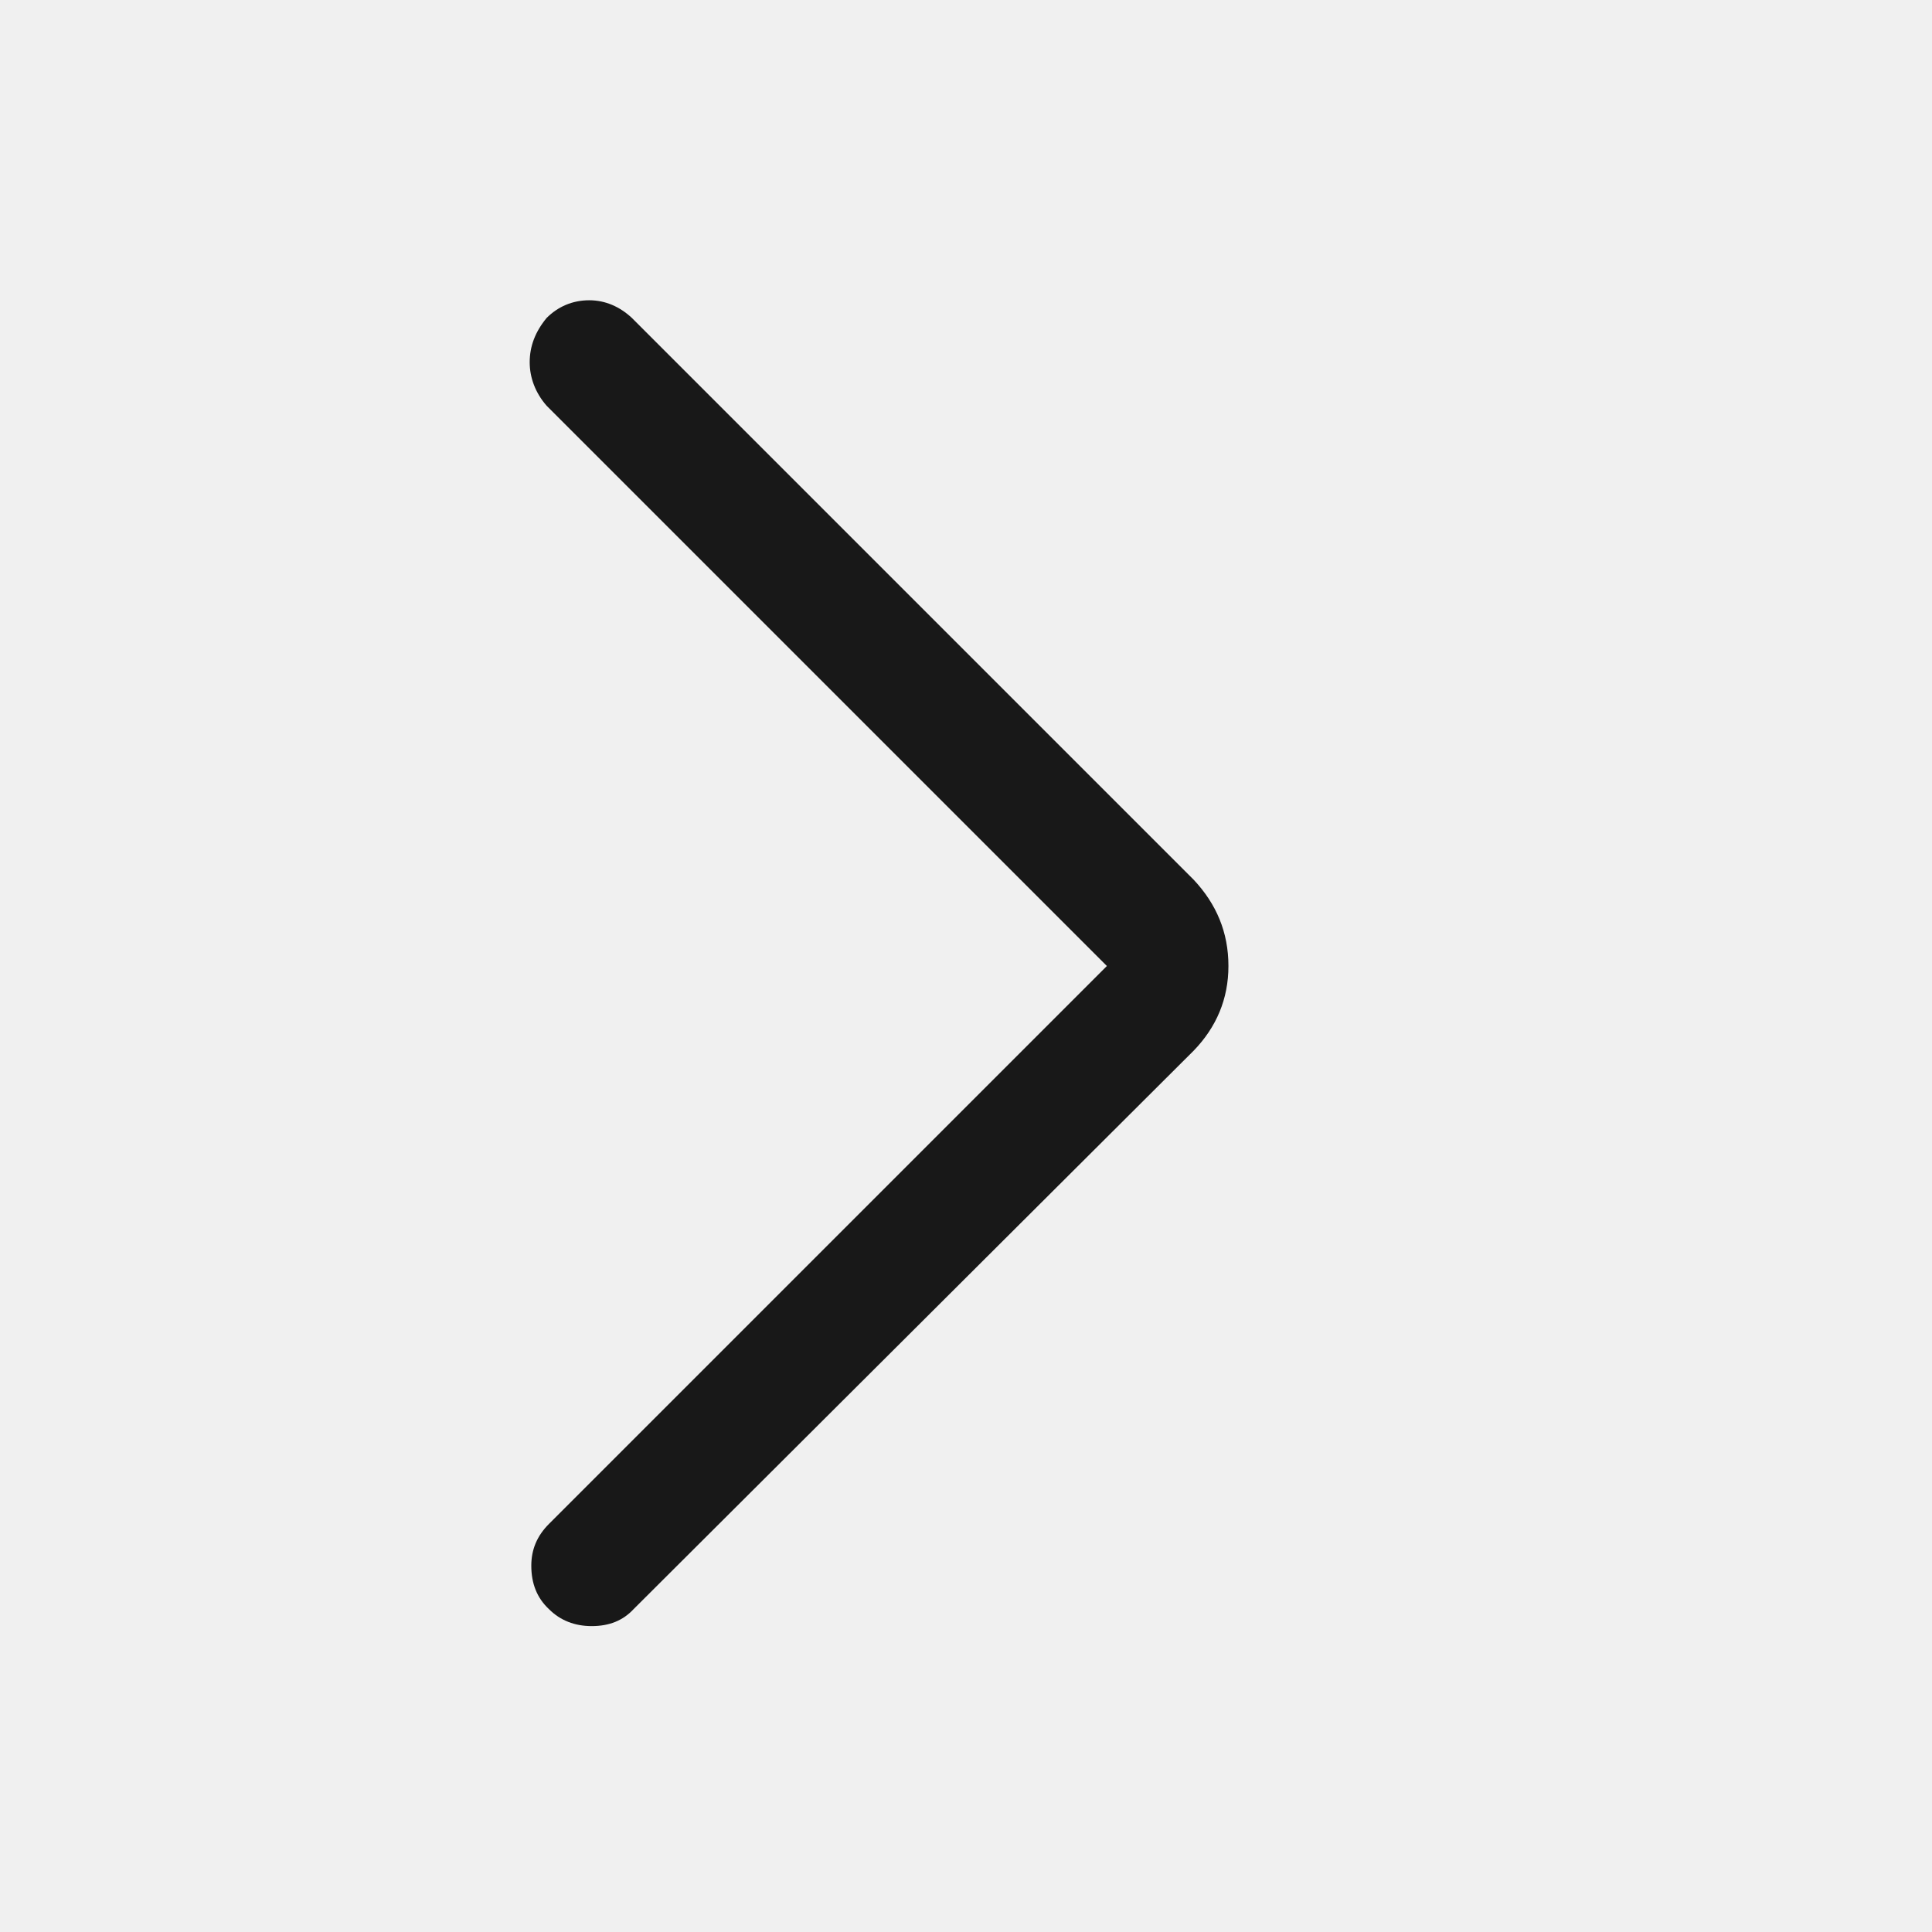
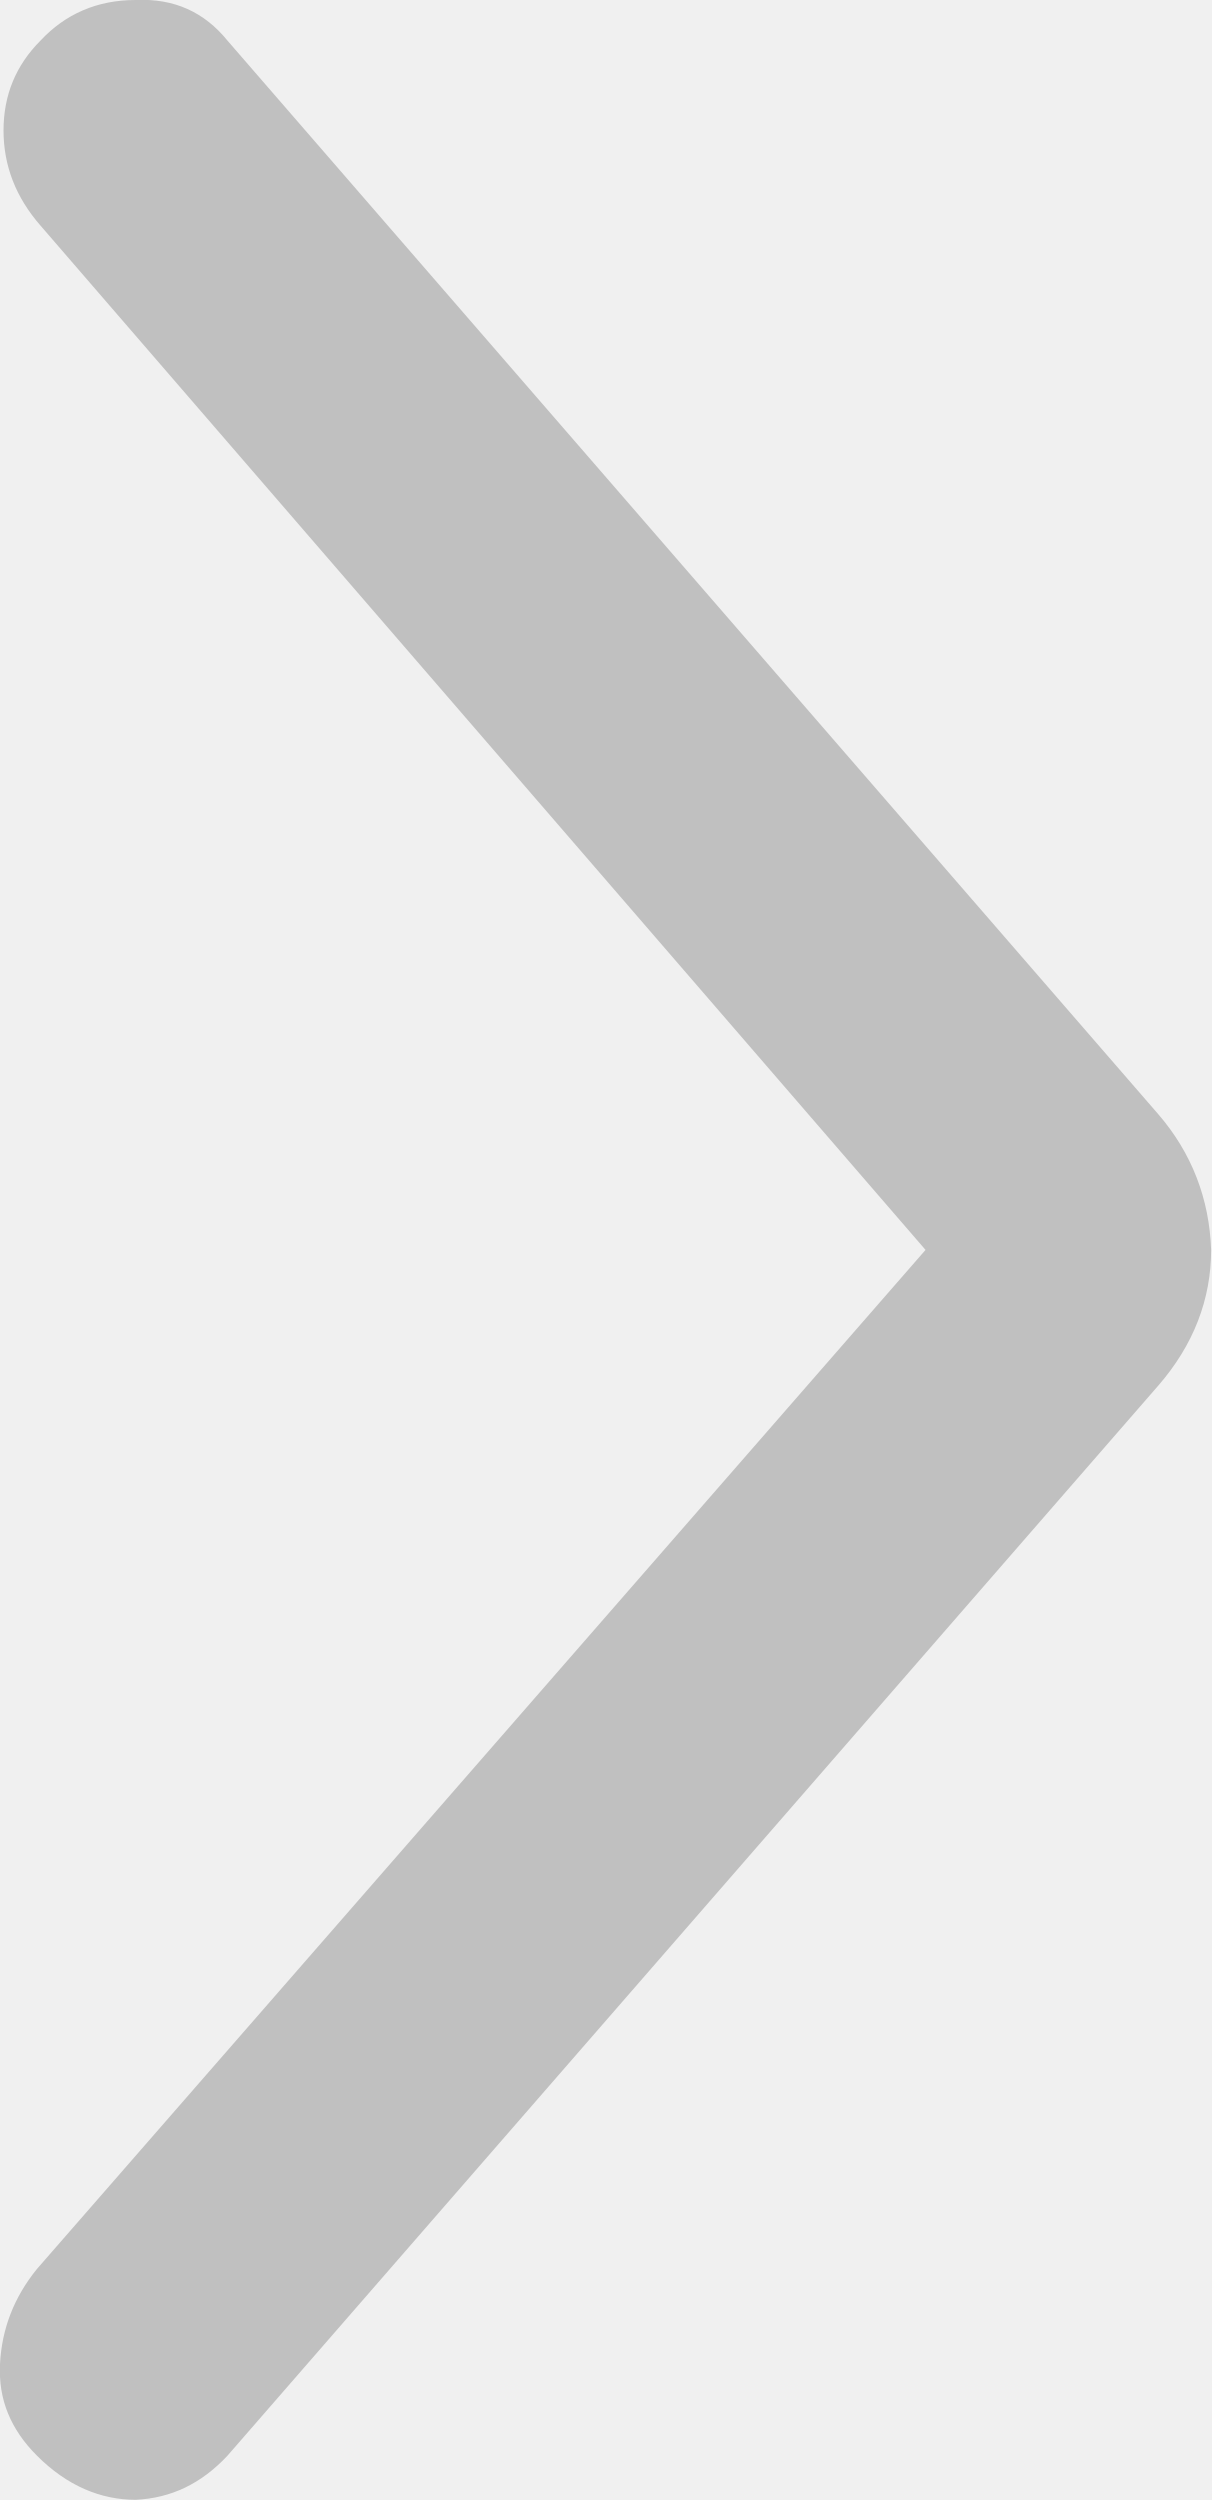
- <svg xmlns="http://www.w3.org/2000/svg" width="24" height="24" viewBox="0 0 24 24" fill="none">
-   <defs>
-     <clipPath id="clip3_1936">
-       <rect width="24" height="24" fill="white" fill-opacity="0" />
-     </clipPath>
-   </defs>
-   <g clip-path="url(#clip3_1936)">
-     <path d="M13.75 12L6.79 5.04C6.65 4.88 6.58 4.69 6.58 4.5C6.58 4.3 6.65 4.12 6.79 3.95C6.93 3.81 7.11 3.73 7.32 3.73C7.52 3.73 7.7 3.81 7.85 3.95L14.83 10.93C15.11 11.23 15.26 11.58 15.26 12C15.26 12.41 15.11 12.76 14.83 13.05L7.87 19.99C7.74 20.13 7.57 20.2 7.35 20.2C7.14 20.2 6.96 20.13 6.82 19.99C6.67 19.85 6.6 19.67 6.6 19.45C6.6 19.25 6.67 19.08 6.82 18.93L13.75 12Z" fill="#000000" fill-opacity="0.898" fill-rule="nonzero" />
-   </g>
+ <svg xmlns="http://www.w3.org/2000/svg" width="6.871" height="14.181" viewBox="0 0 6.871 14.181" fill="none">
+   <defs />
+   <path id="path" d="M0.21 13.93C0.38 14.1 0.57 14.18 0.77 14.18C0.97 14.17 1.14 14.09 1.29 13.93L6.57 7.86C6.77 7.63 6.87 7.37 6.87 7.09C6.86 6.8 6.76 6.54 6.57 6.32L1.29 0.23C1.16 0.07 0.99 -0.01 0.77 0C0.55 0 0.37 0.08 0.23 0.23C0.09 0.37 0.02 0.54 0.02 0.74C0.02 0.94 0.09 1.12 0.23 1.28L5.25 7.09L0.21 12.87C0.08 13.03 0.01 13.21 0 13.41C-0.01 13.61 0.06 13.78 0.21 13.93Z" fill="#000000" fill-opacity="0.2" fill-rule="nonzero" />
</svg>
